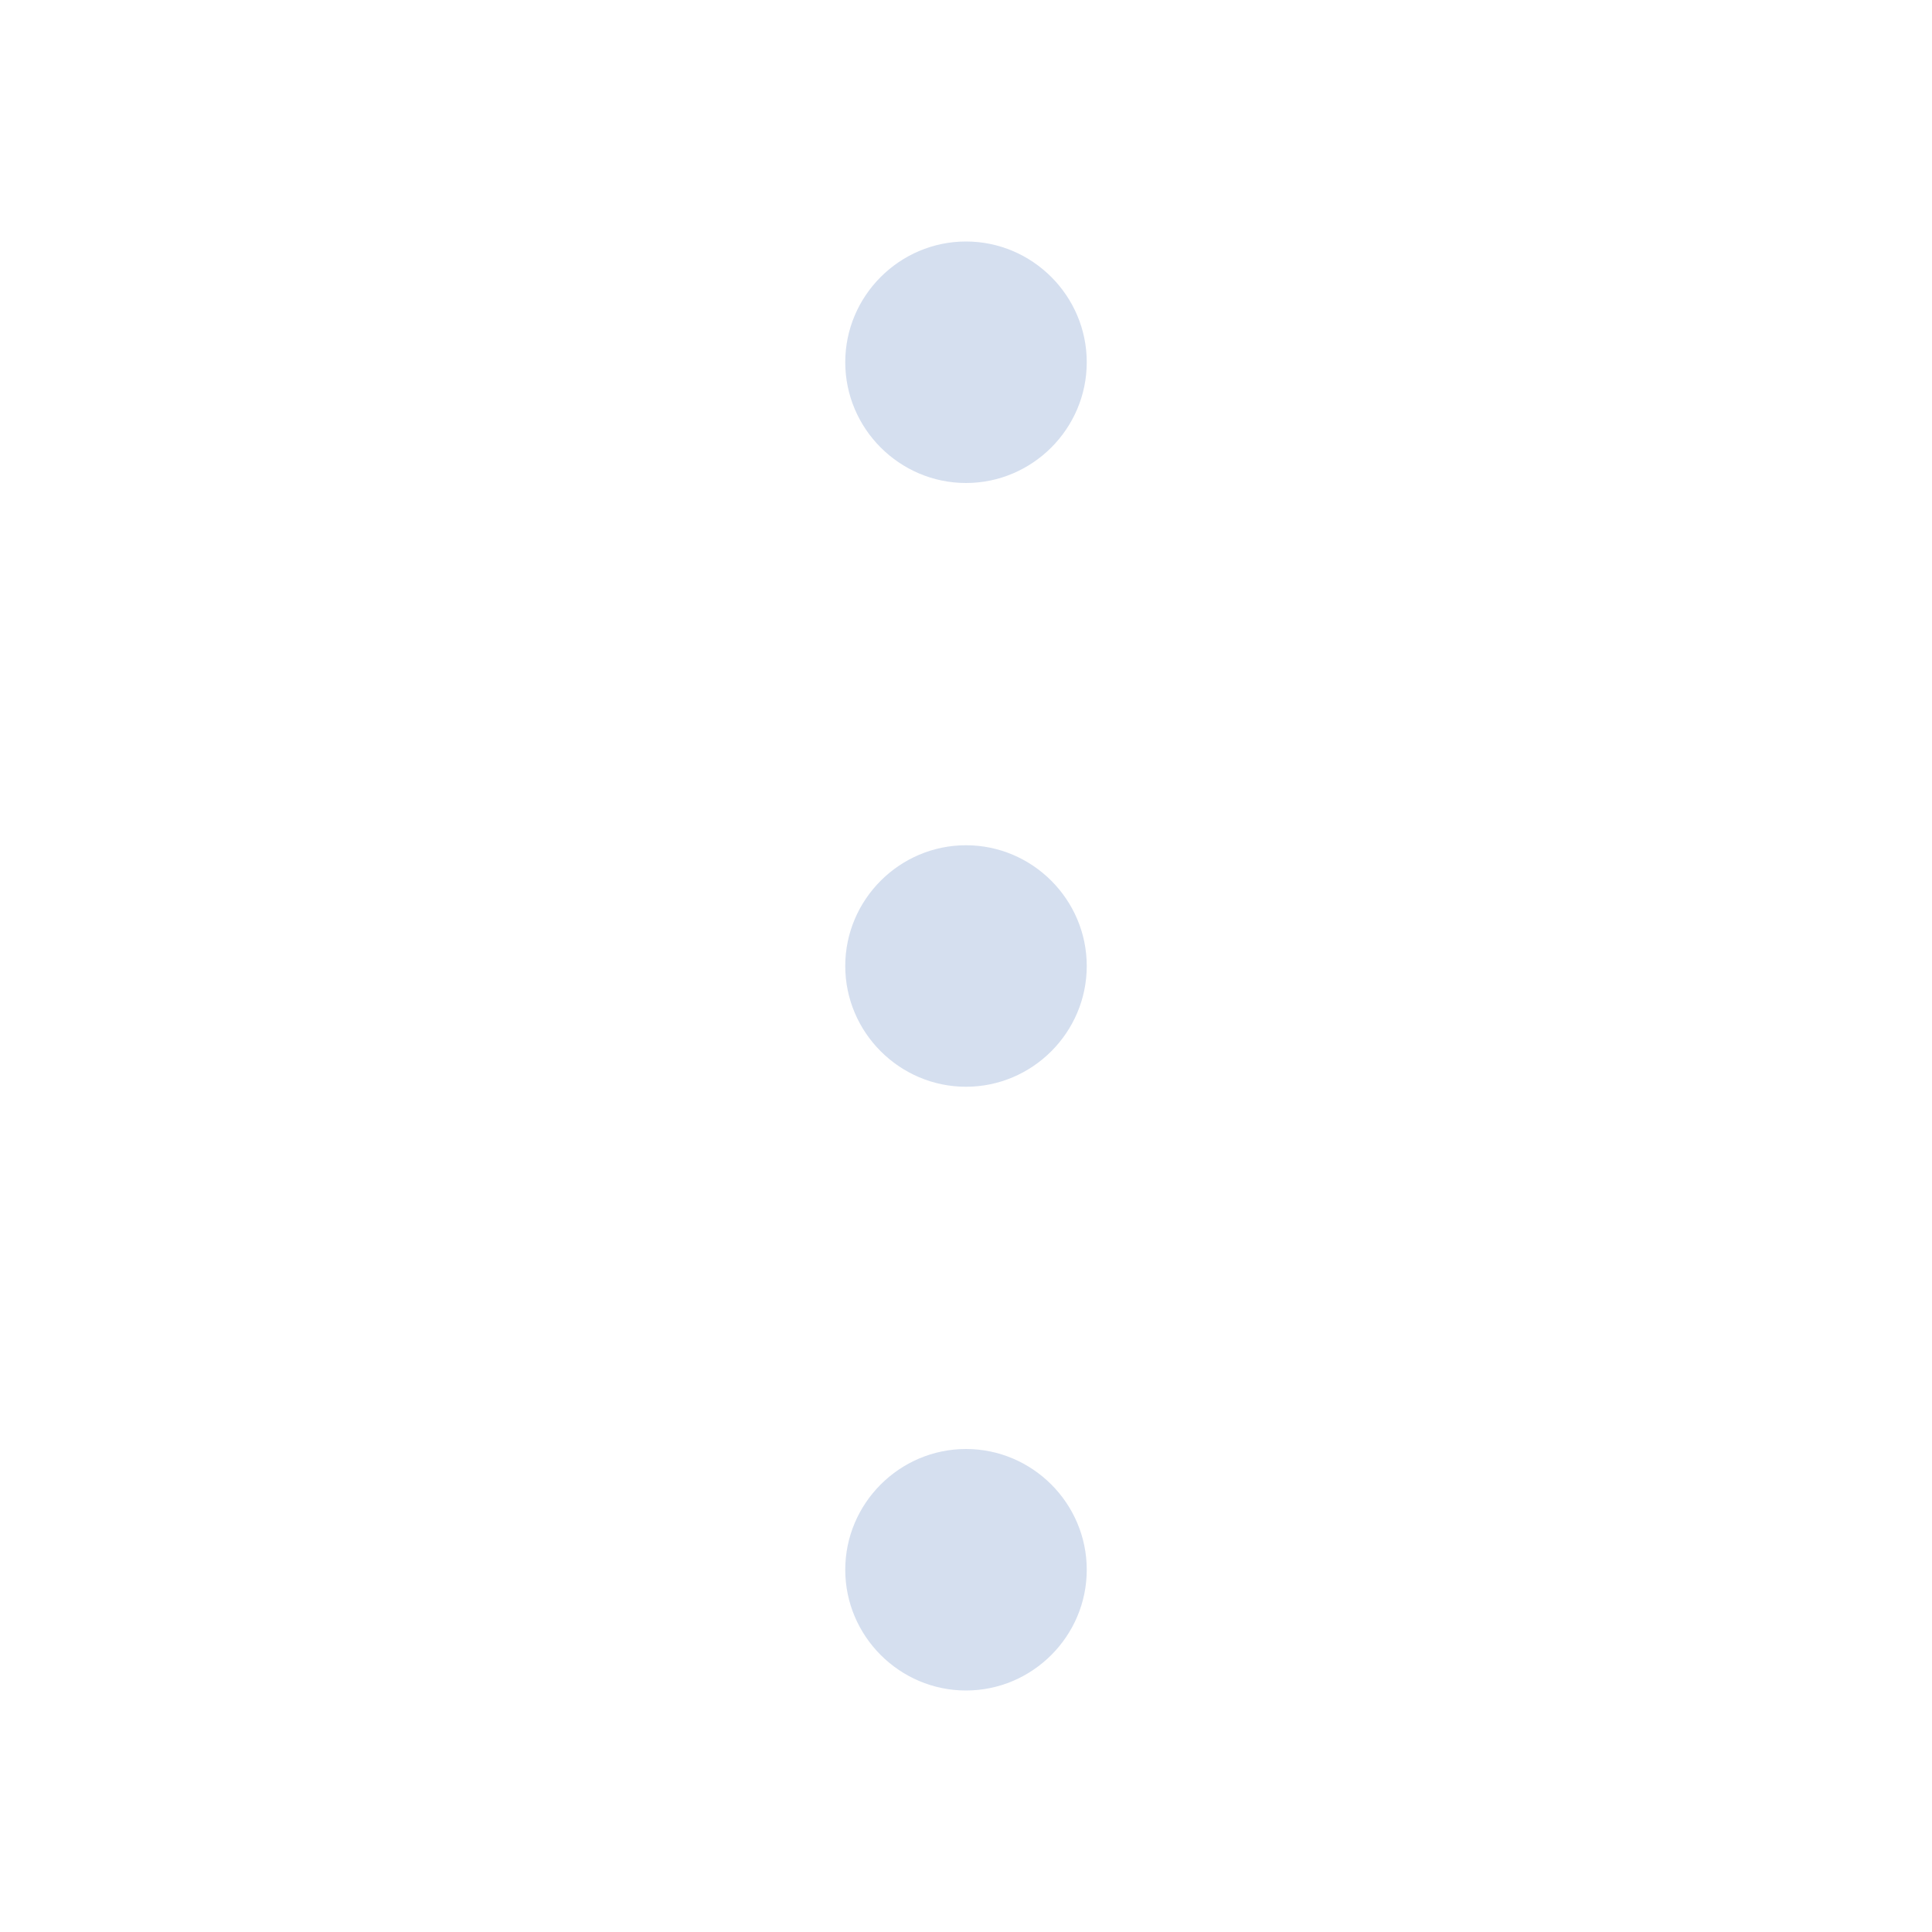
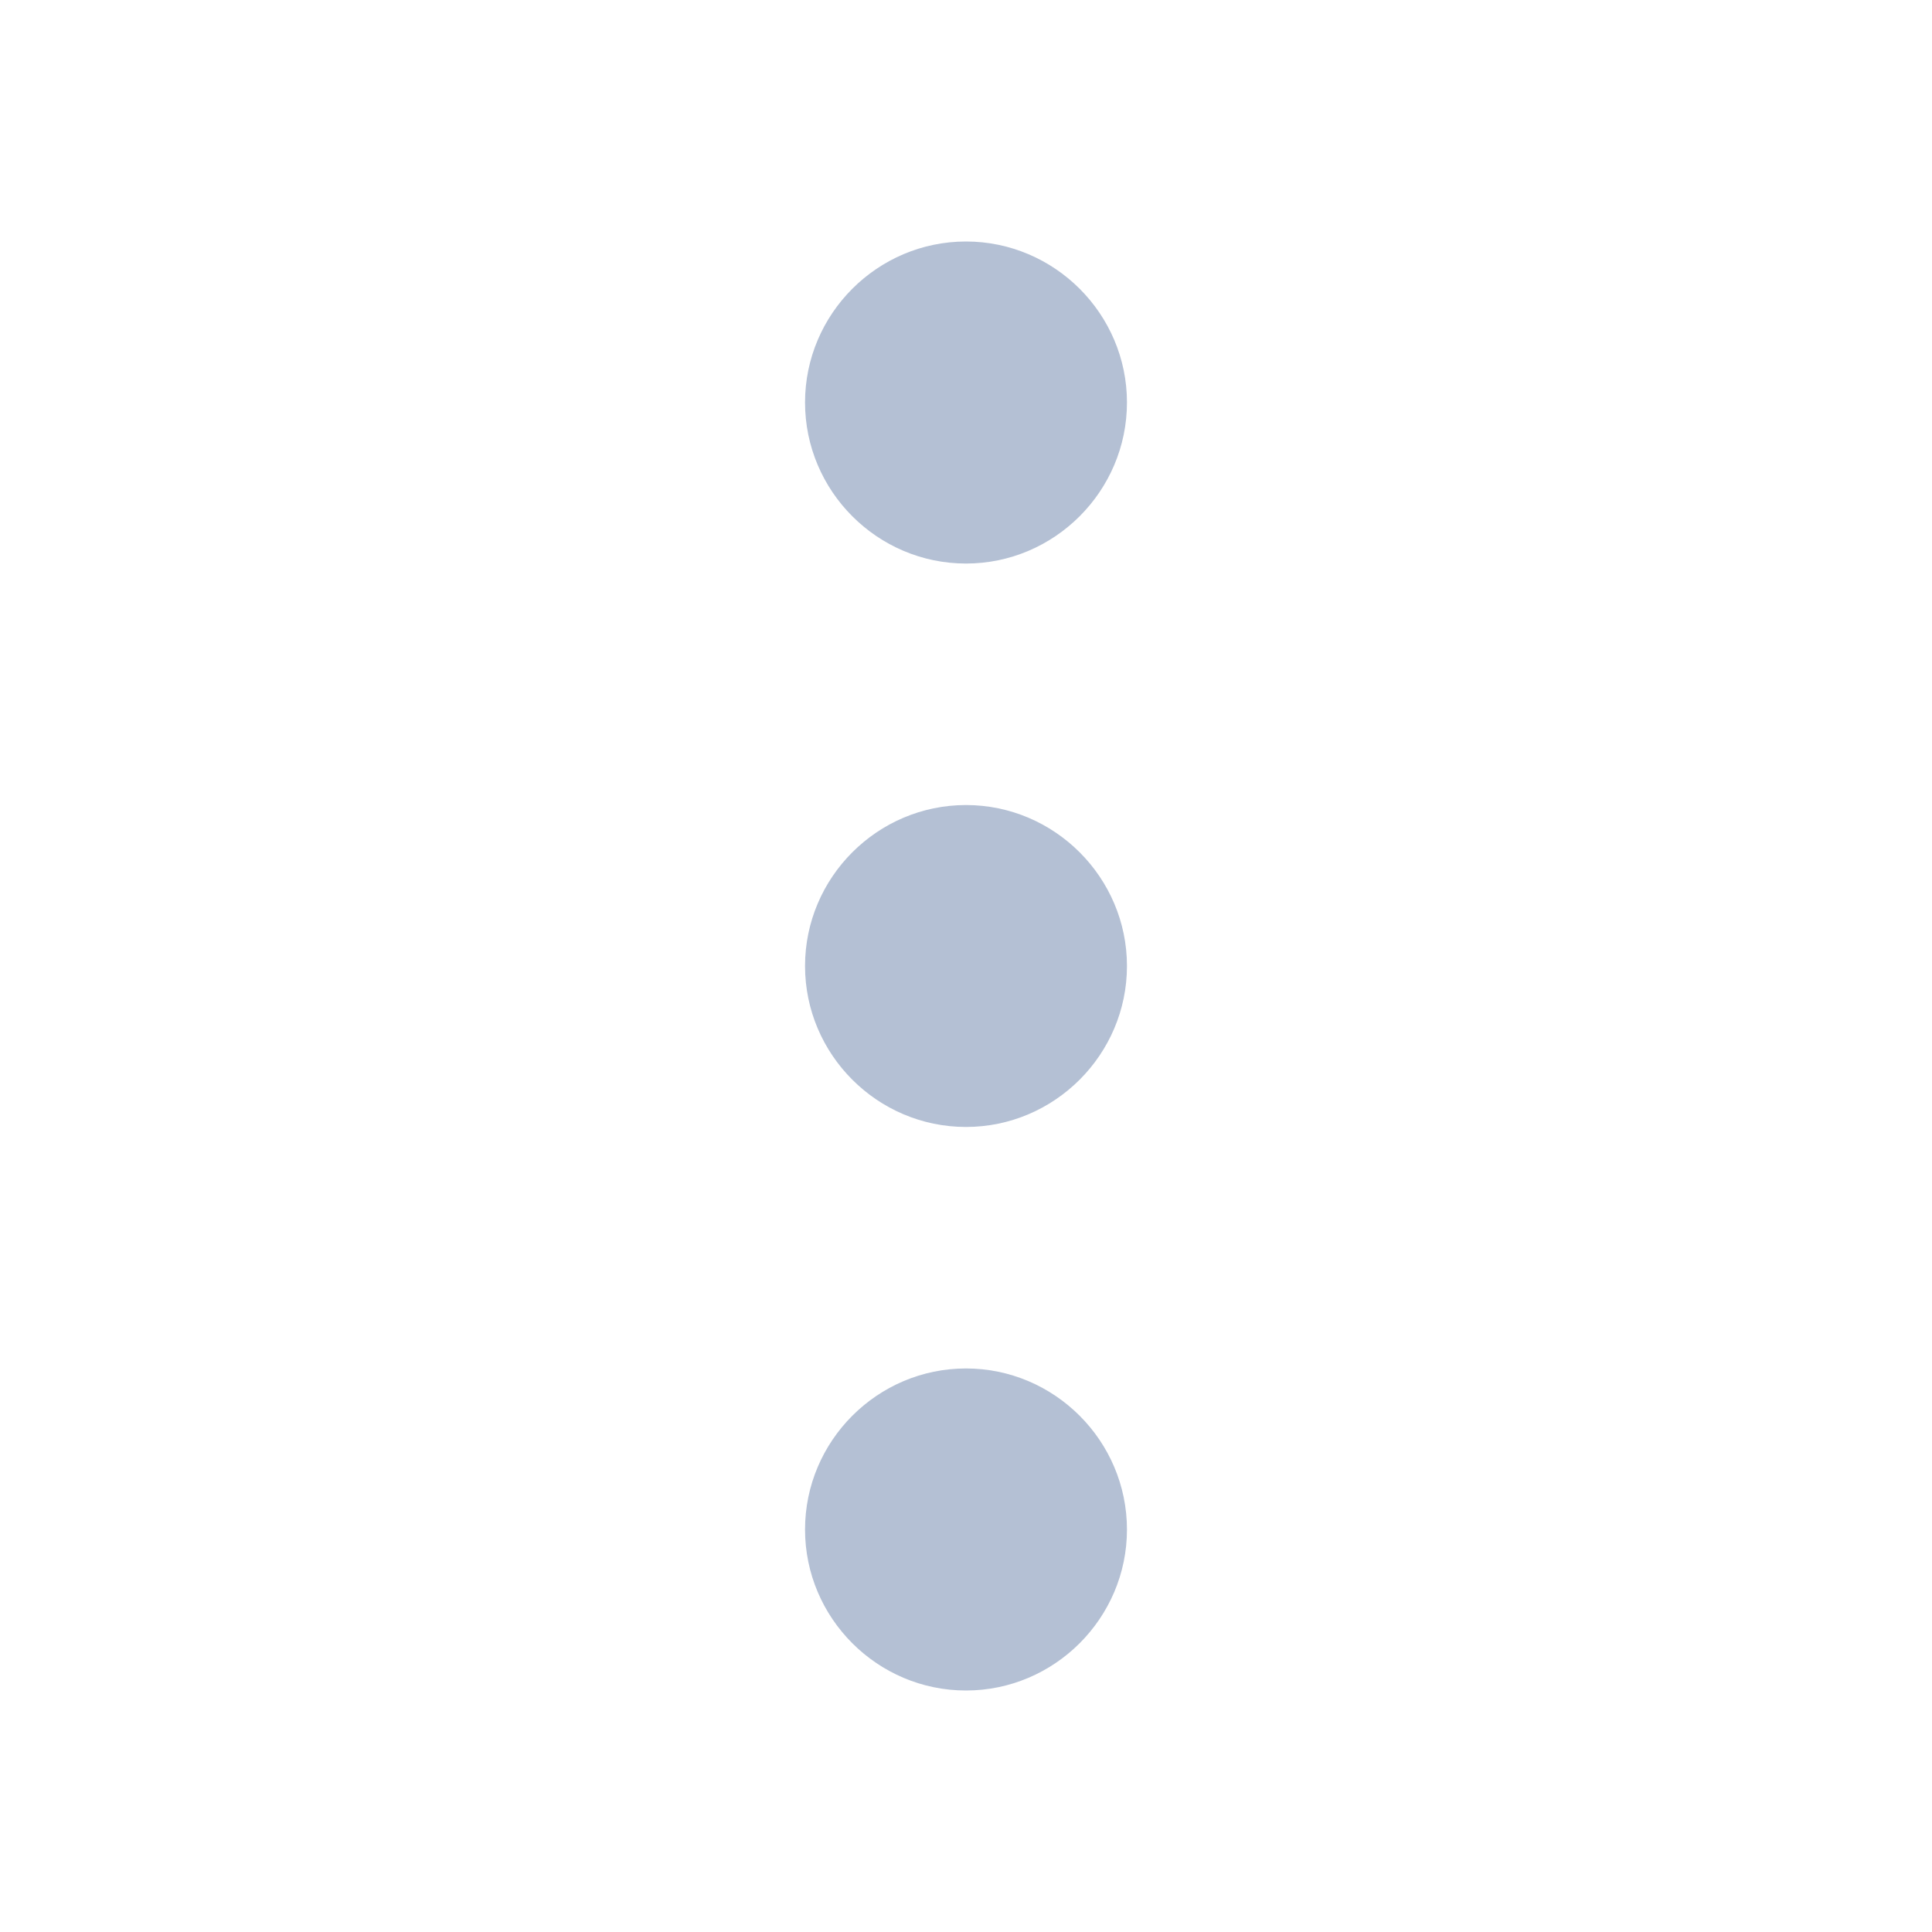
- <svg xmlns="http://www.w3.org/2000/svg" width="24" height="24" viewBox="0 0 24 24" fill="none">
-   <path d="M12 3C11.175 3 10.5 3.675 10.5 4.5C10.5 5.325 11.175 6 12 6C12.825 6 13.5 5.325 13.5 4.5C13.5 3.675 12.825 3 12 3ZM12 18C11.175 18 10.5 18.675 10.5 19.5C10.5 20.325 11.175 21 12 21C12.825 21 13.5 20.325 13.5 19.5C13.5 18.675 12.825 18 12 18ZM12 10.5C11.175 10.5 10.5 11.175 10.5 12C10.5 12.825 11.175 13.5 12 13.5C12.825 13.5 13.5 12.825 13.5 12C13.5 11.175 12.825 10.5 12 10.5Z" fill="#D5DFEF" />
+ <svg xmlns="http://www.w3.org/2000/svg" width="16" height="16" viewBox="0 0 16 16" fill="none">
+   <path d="M8 2C7.266 2 6.667 2.6 6.667 3.333C6.667 4.067 7.266 4.667 8 4.667C8.733 4.667 9.333 4.067 9.333 3.333C9.333 2.6 8.733 2 8 2ZM8 11.333C7.266 11.333 6.667 11.933 6.667 12.667C6.667 13.4 7.266 14 8 14C8.733 14 9.333 13.4 9.333 12.667C9.333 11.933 8.733 11.333 8 11.333ZM8 6.667C7.266 6.667 6.667 7.267 6.667 8C6.667 8.733 7.266 9.333 8 9.333C8.733 9.333 9.333 8.733 9.333 8C9.333 7.267 8.733 6.667 8 6.667Z" fill="#B4C0D4" />
</svg>
